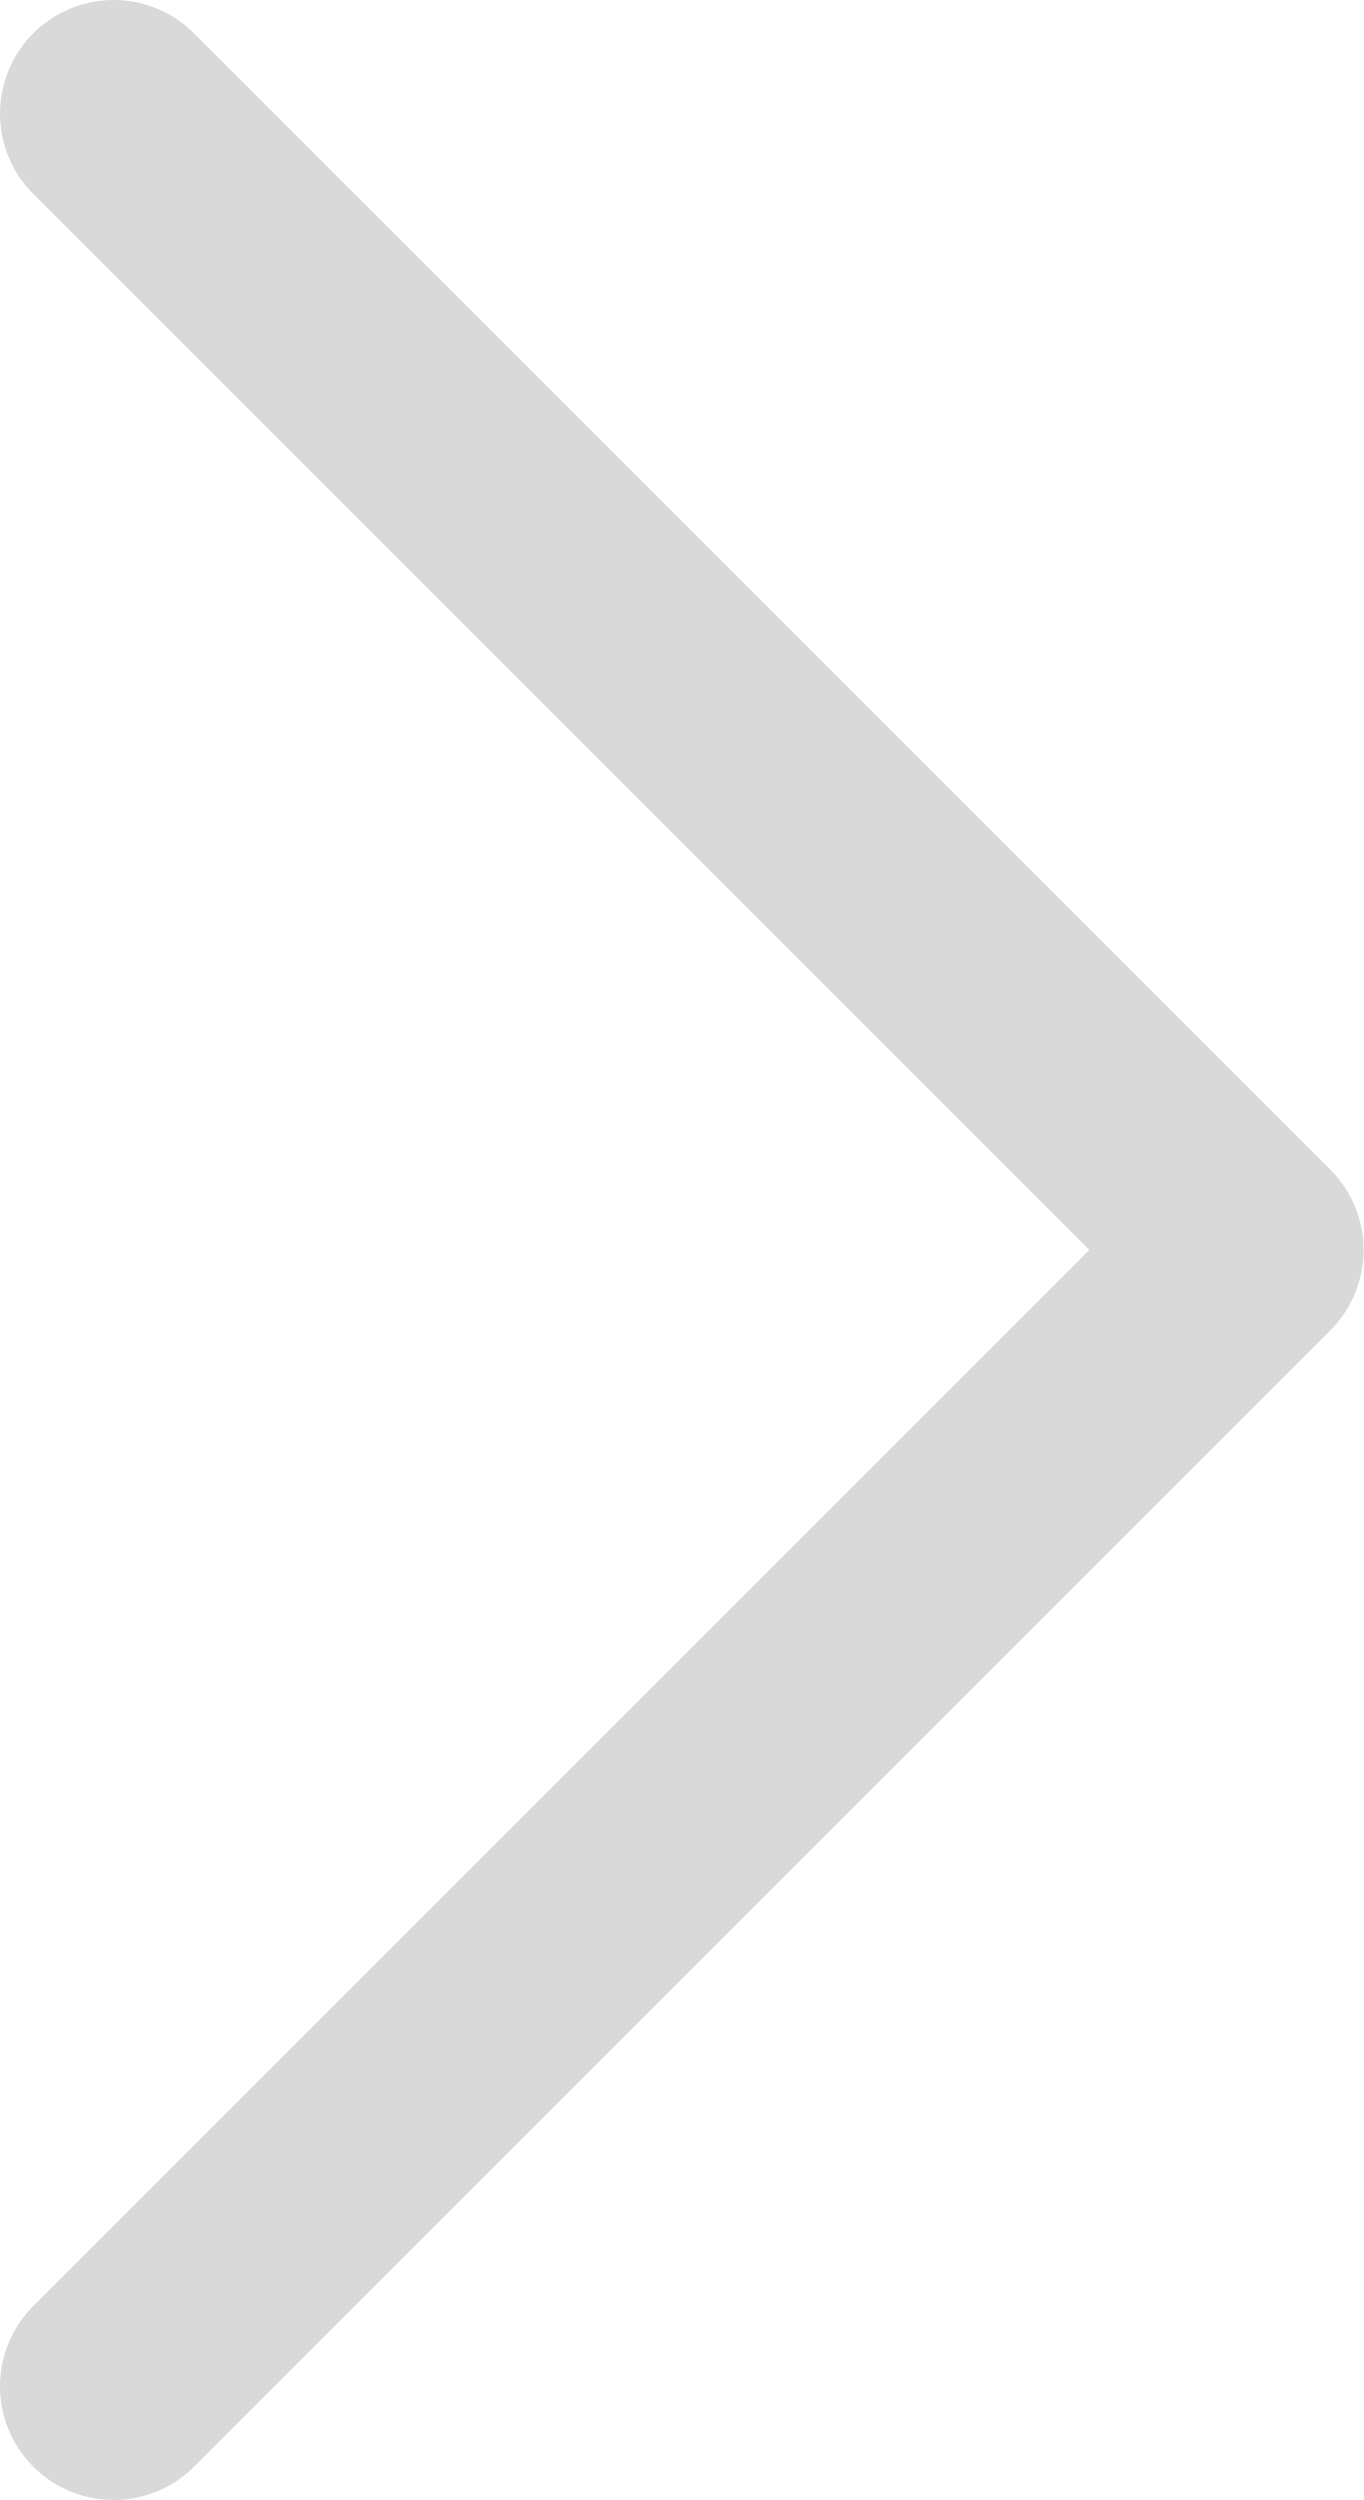
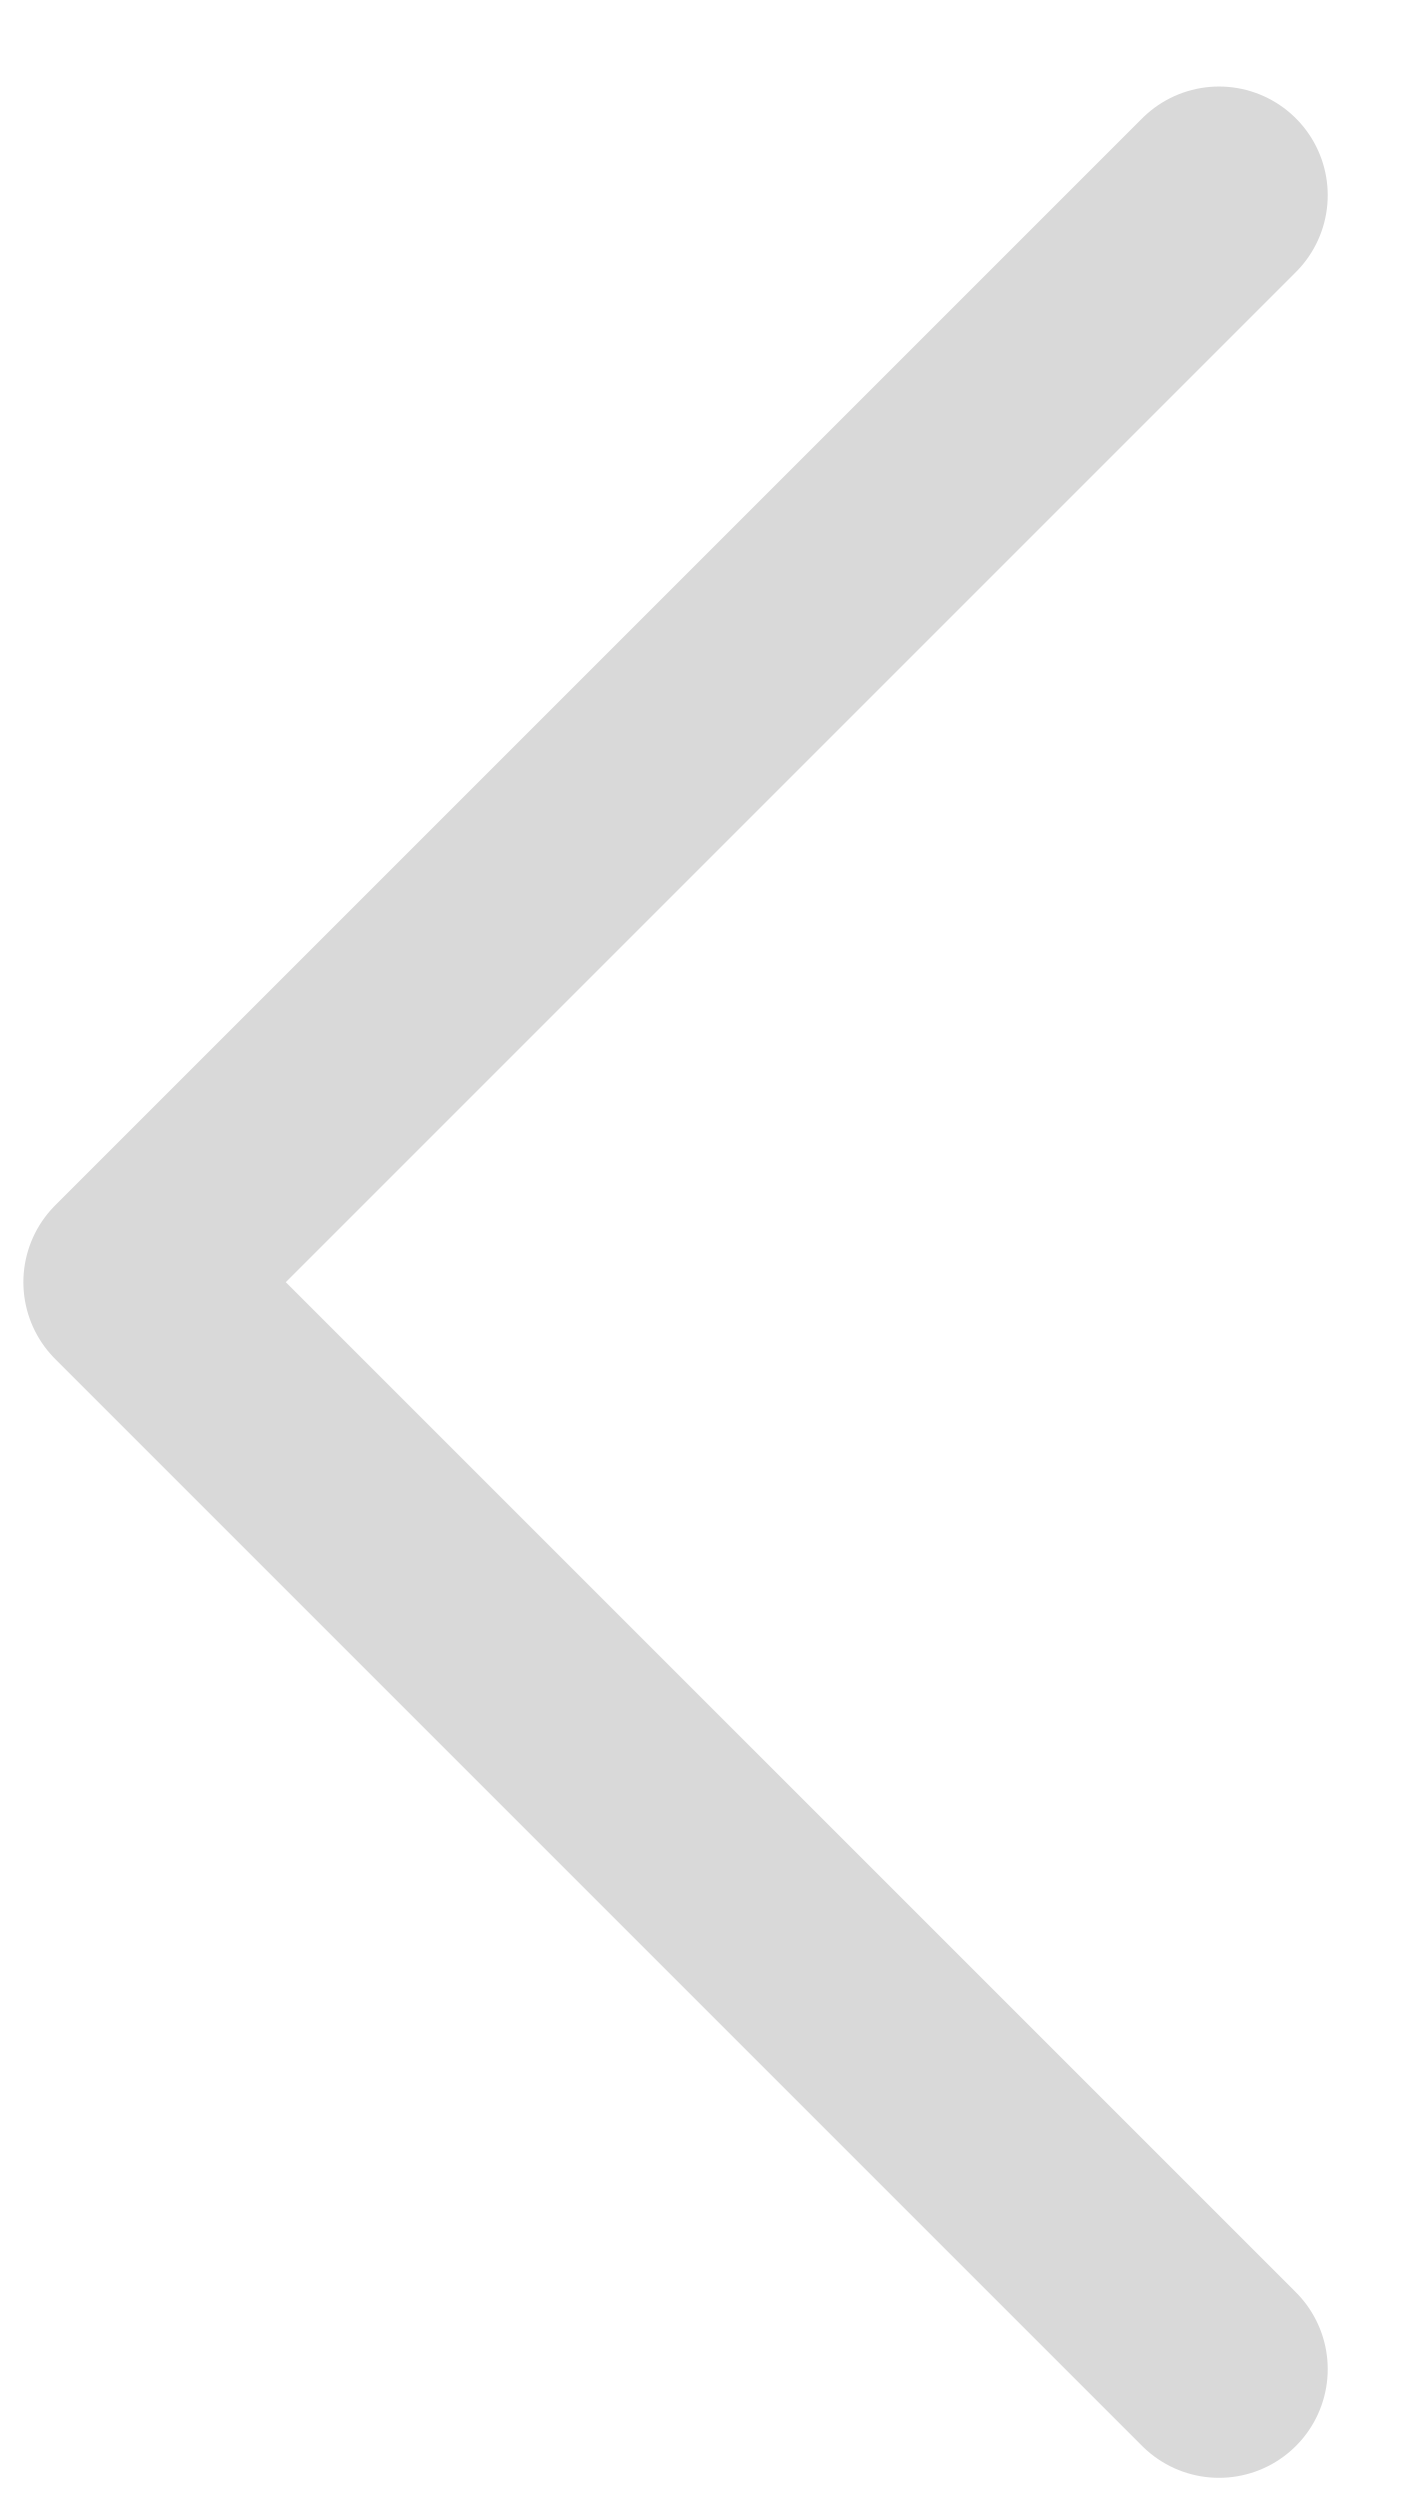
- <svg xmlns="http://www.w3.org/2000/svg" width="12" height="22" viewBox="0 0 12 22" fill="none">
-   <path d="M1 21L11 11L1 1" stroke="#D9D9D9" stroke-width="2" stroke-linecap="round" stroke-linejoin="round" />
+ <svg xmlns="http://www.w3.org/2000/svg" width="13" height="23" viewBox="0 0 13 23" fill="none">
+   <path d="M11.215 21.796L1.215 11.796L11.215 1.796" stroke="#D9D9D9" stroke-width="2" stroke-linecap="round" stroke-linejoin="round" />
</svg>
